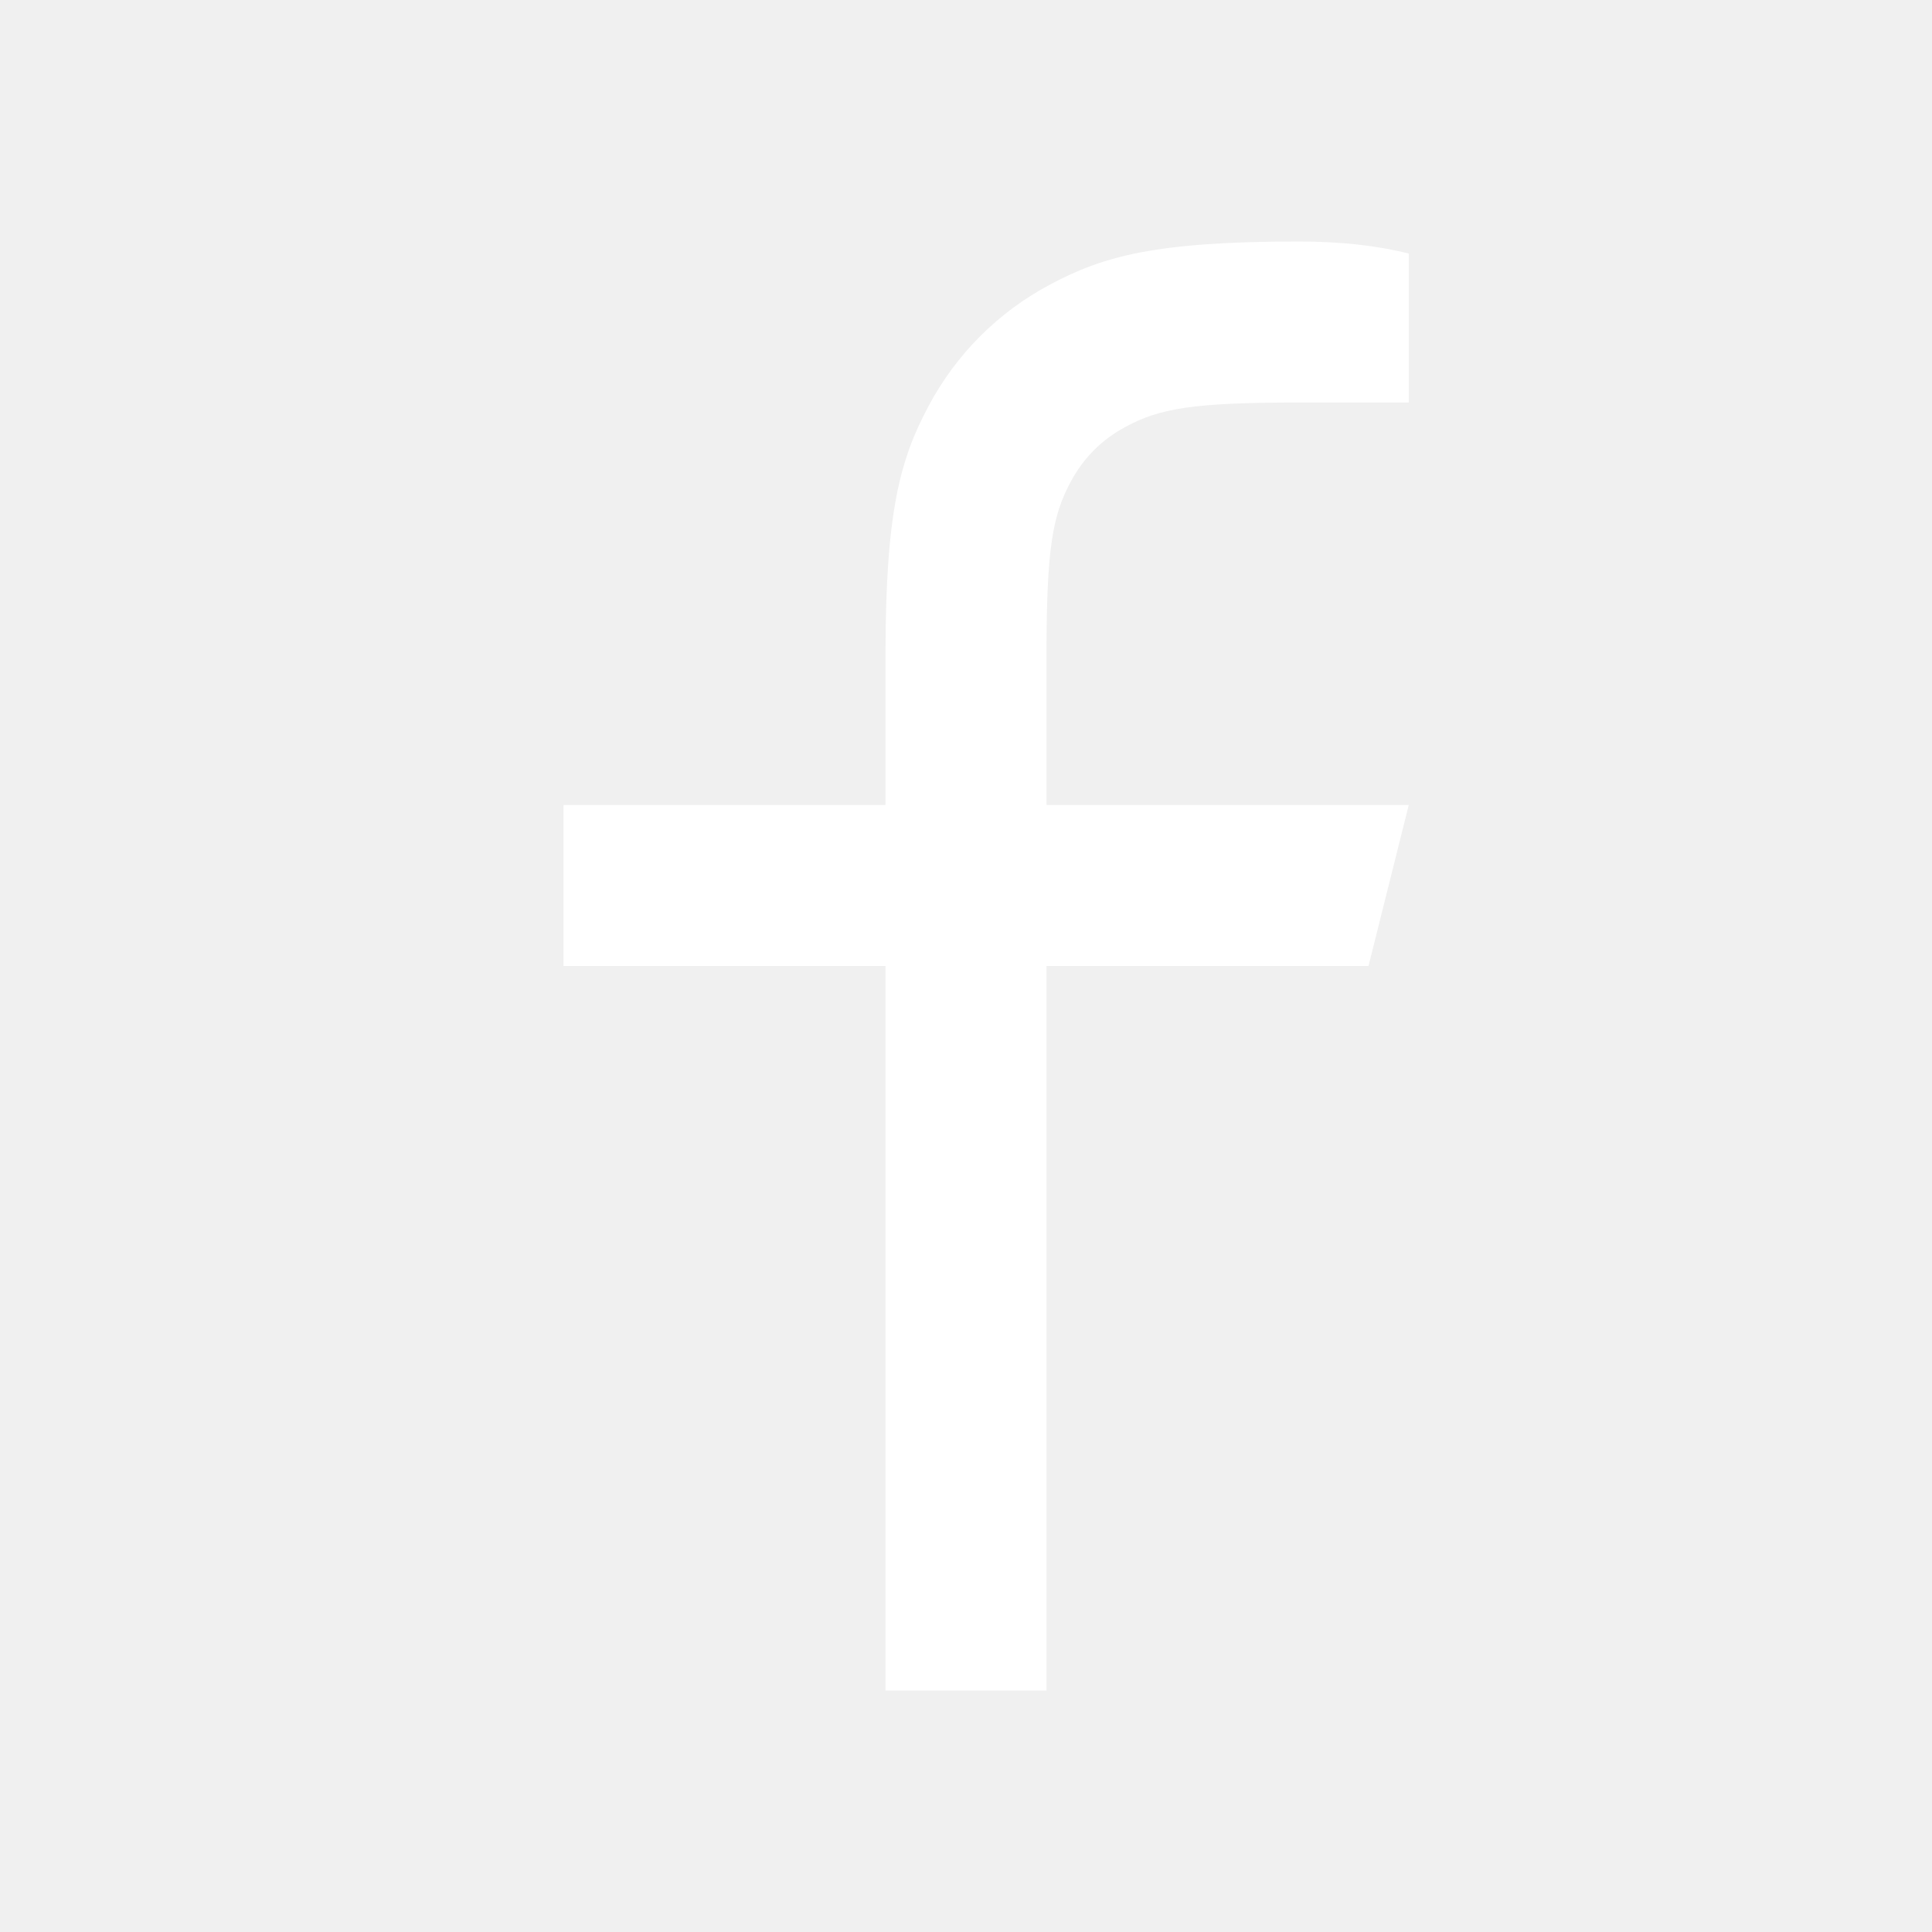
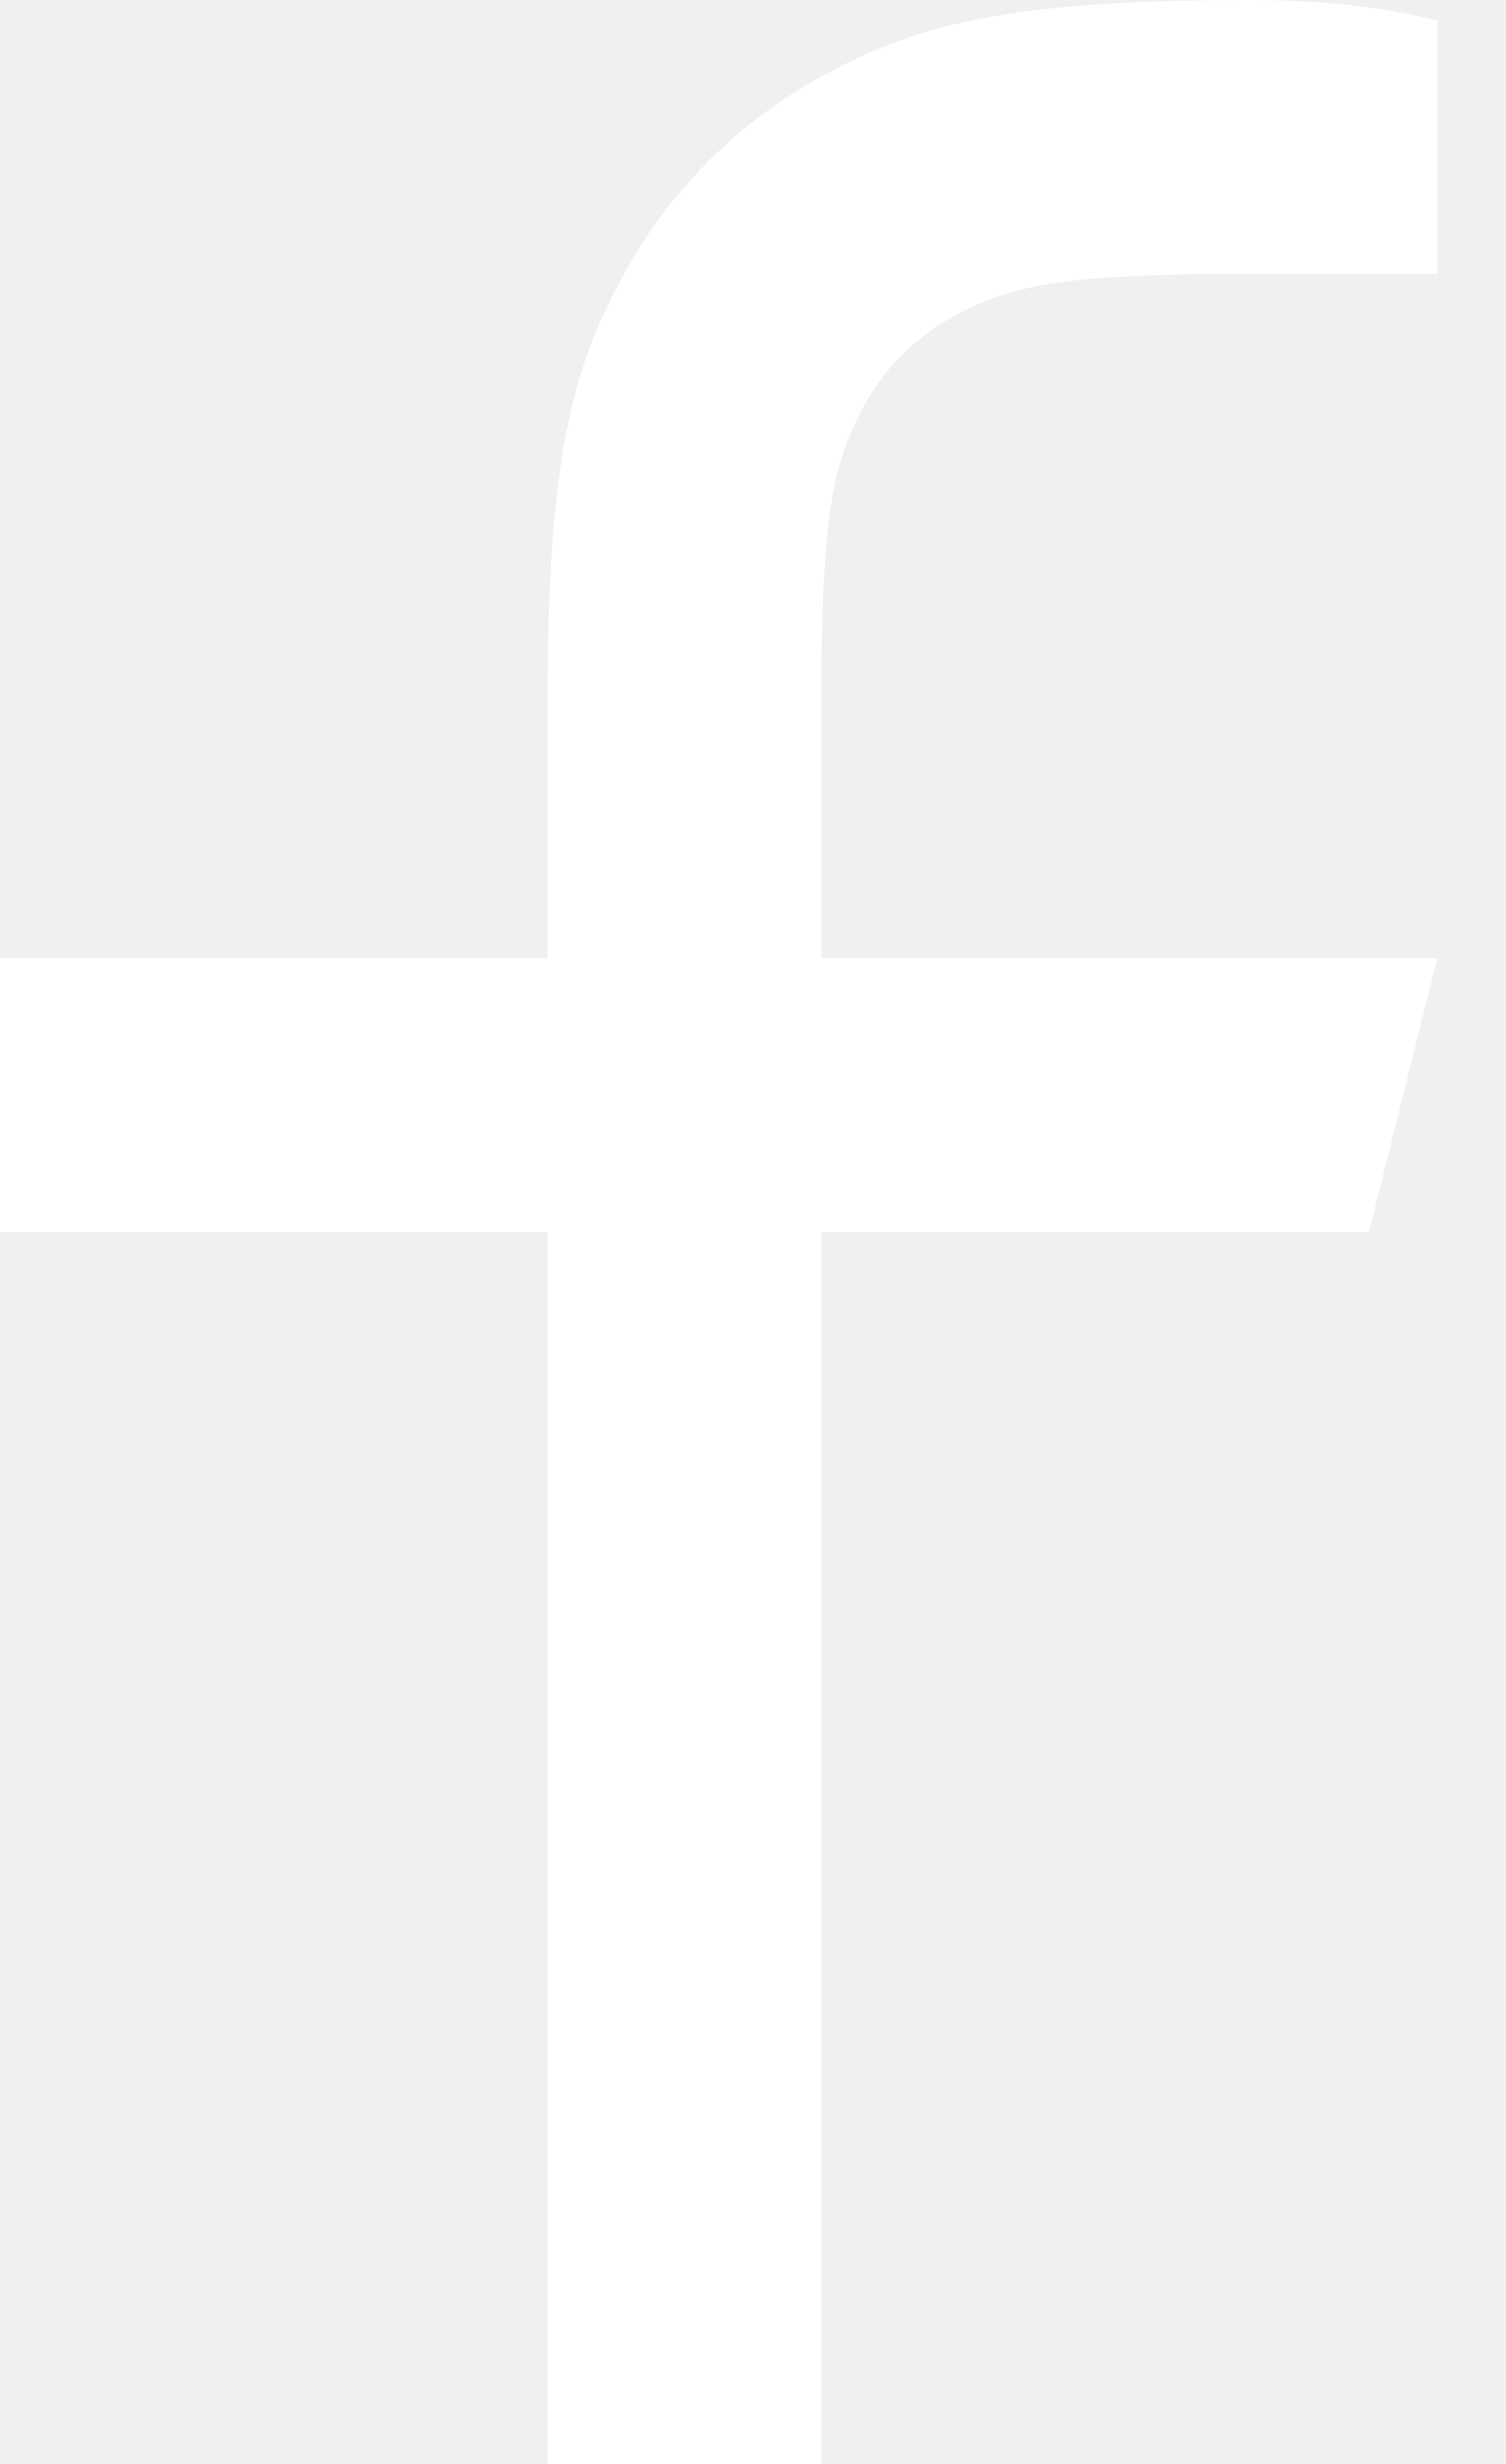
- <svg xmlns="http://www.w3.org/2000/svg" width="24" height="24" viewBox="0 0 24 24" fill="none">
-   <path d="M13 10H17.5L17 12H13V21H11V12H7V10H11V8.128C11 6.345 11.186 5.698 11.534 5.046C11.875 4.402 12.402 3.875 13.046 3.534C13.698 3.186 14.345 3 16.128 3C16.65 3 17.108 3.05 17.5 3.15V5H16.128C14.804 5 14.401 5.078 13.99 5.298C13.686 5.46 13.46 5.686 13.298 5.99C13.078 6.401 13 6.804 13 8.128V10Z" fill="white" />
+ <svg xmlns="http://www.w3.org/2000/svg" width="11" height="18" viewBox="0 0 11 18" fill="none">
+   <path d="M6 7H10.5L10 9H6V18H4V9H0V7H4V5.128C4 3.345 4.186 2.698 4.534 2.046C4.875 1.402 5.402 0.875 6.046 0.534C6.698 0.186 7.345 0 9.128 0C9.65 0 10.108 0.05 10.5 0.15V2H9.128C7.804 2 7.401 2.078 6.99 2.298C6.686 2.46 6.46 2.686 6.298 2.99C6.078 3.401 6 3.804 6 5.128V7Z" fill="white" />
</svg>
